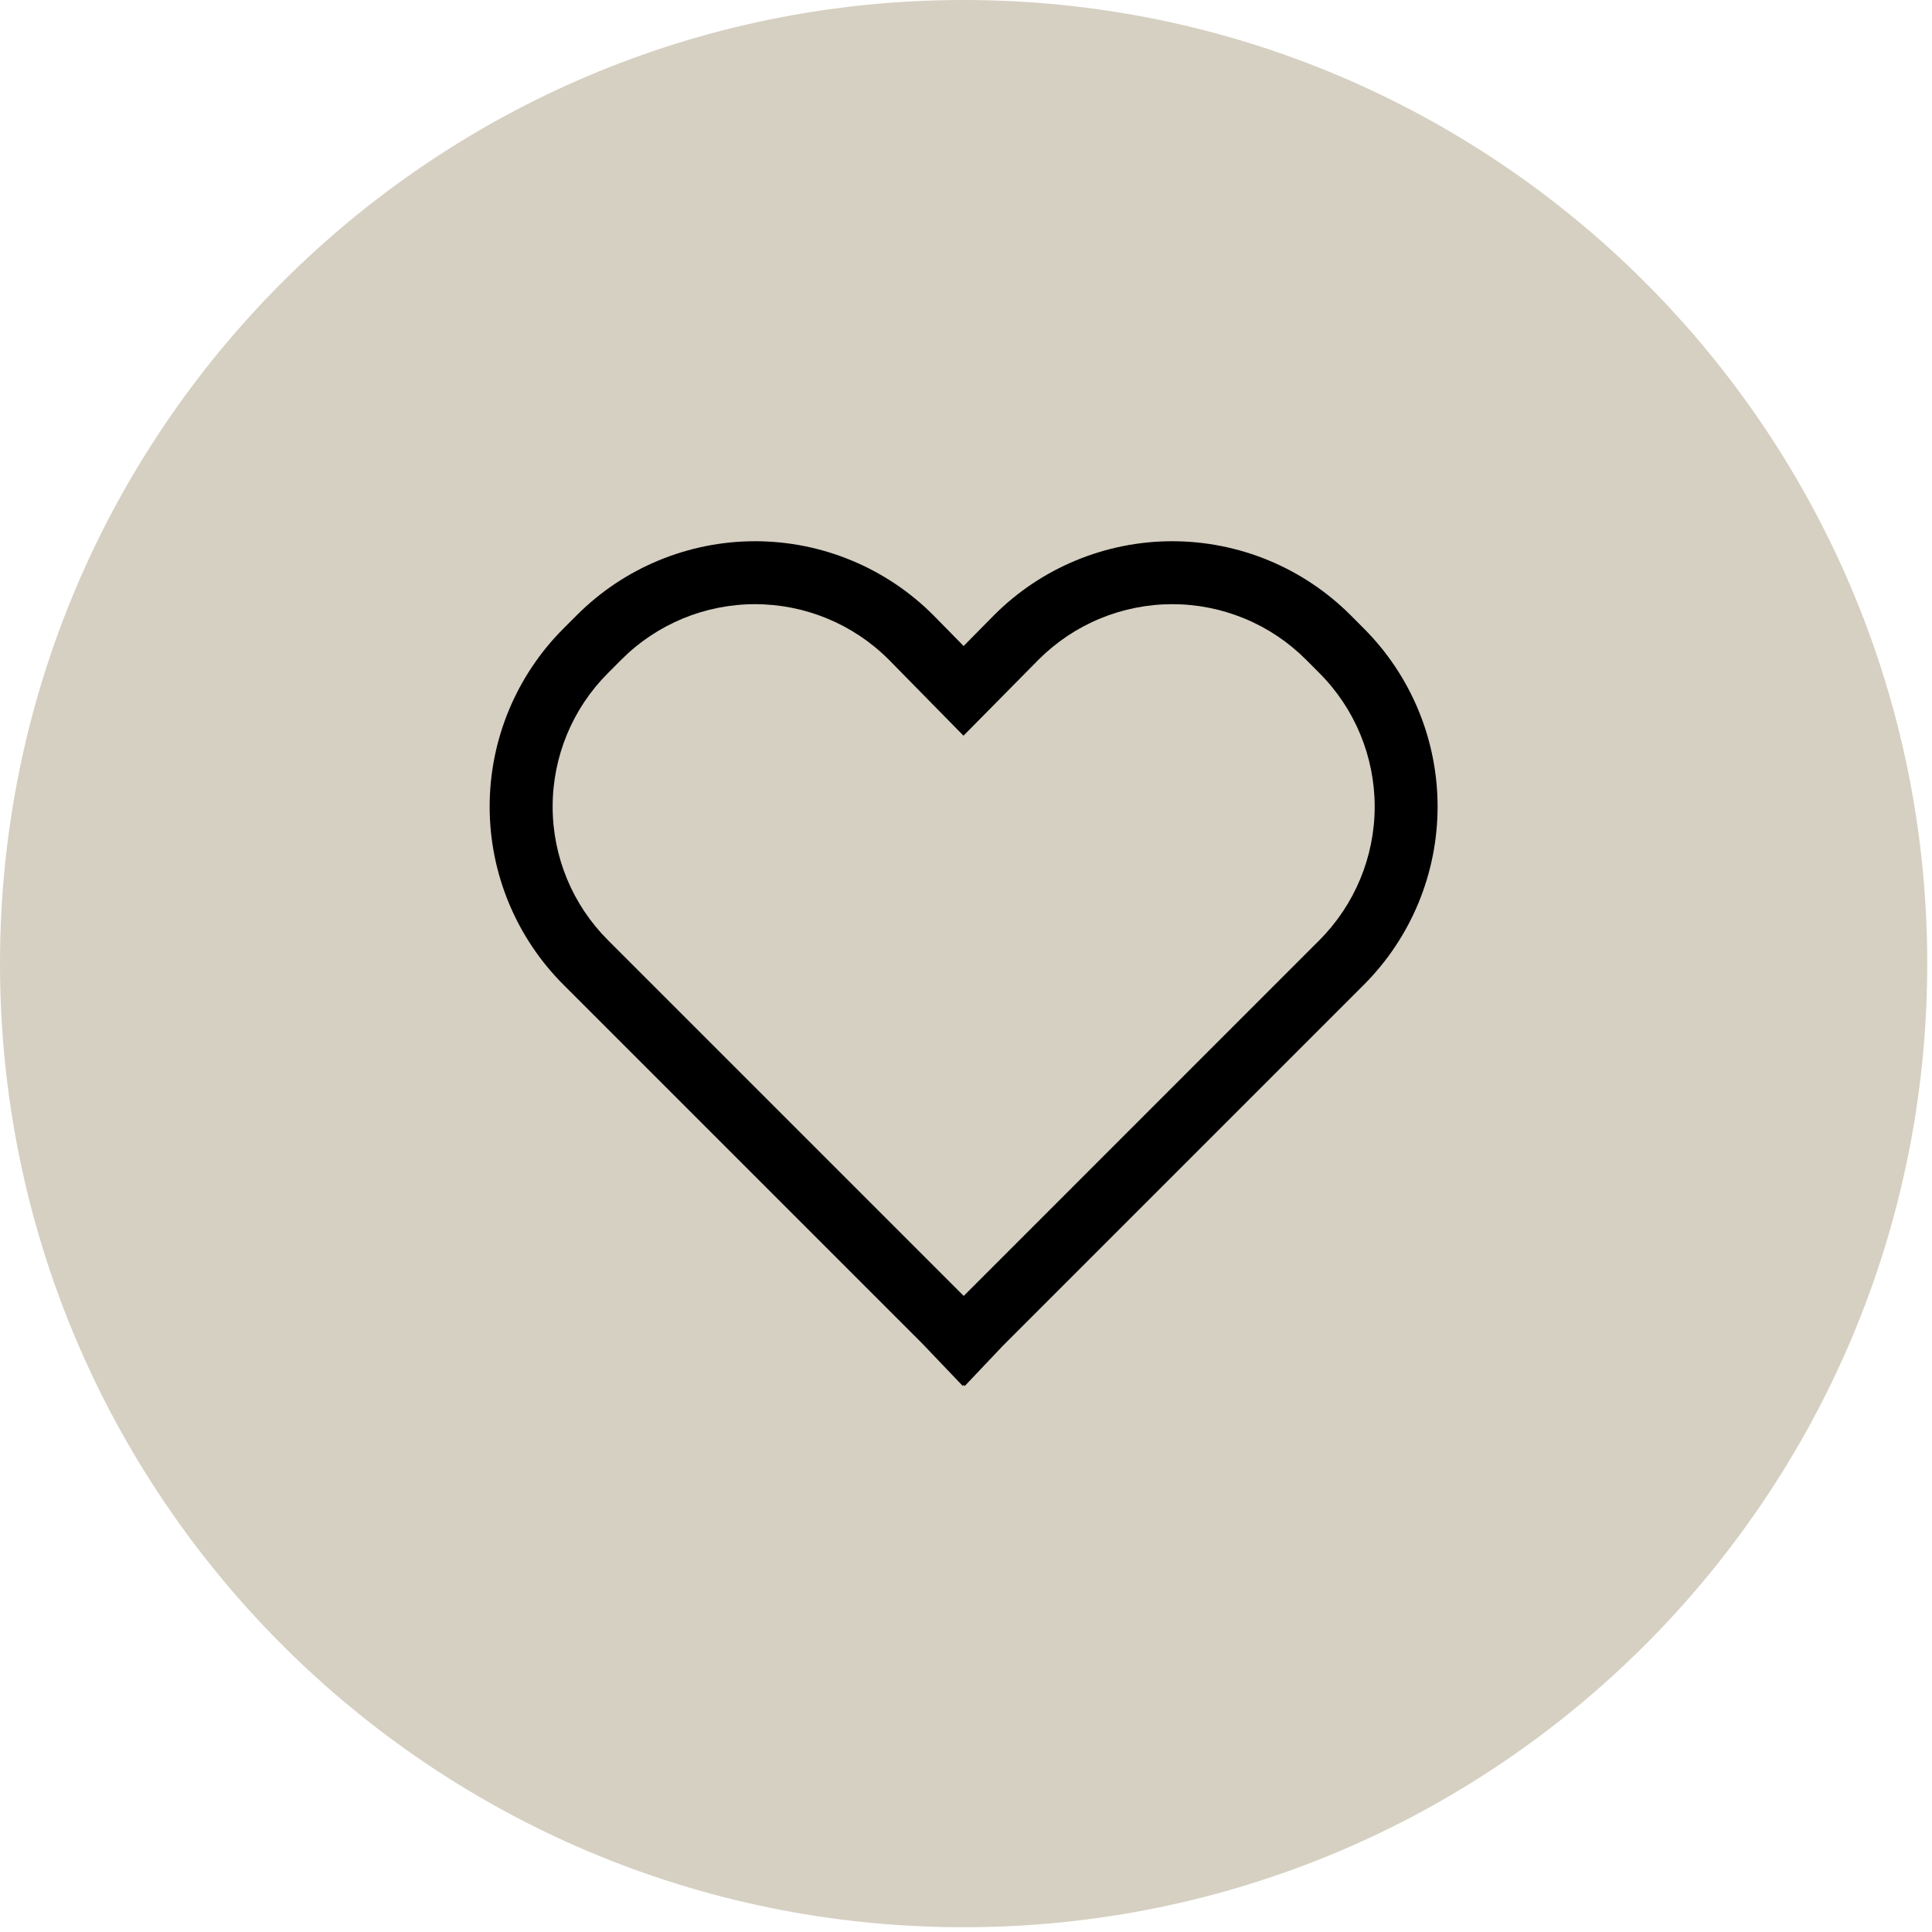
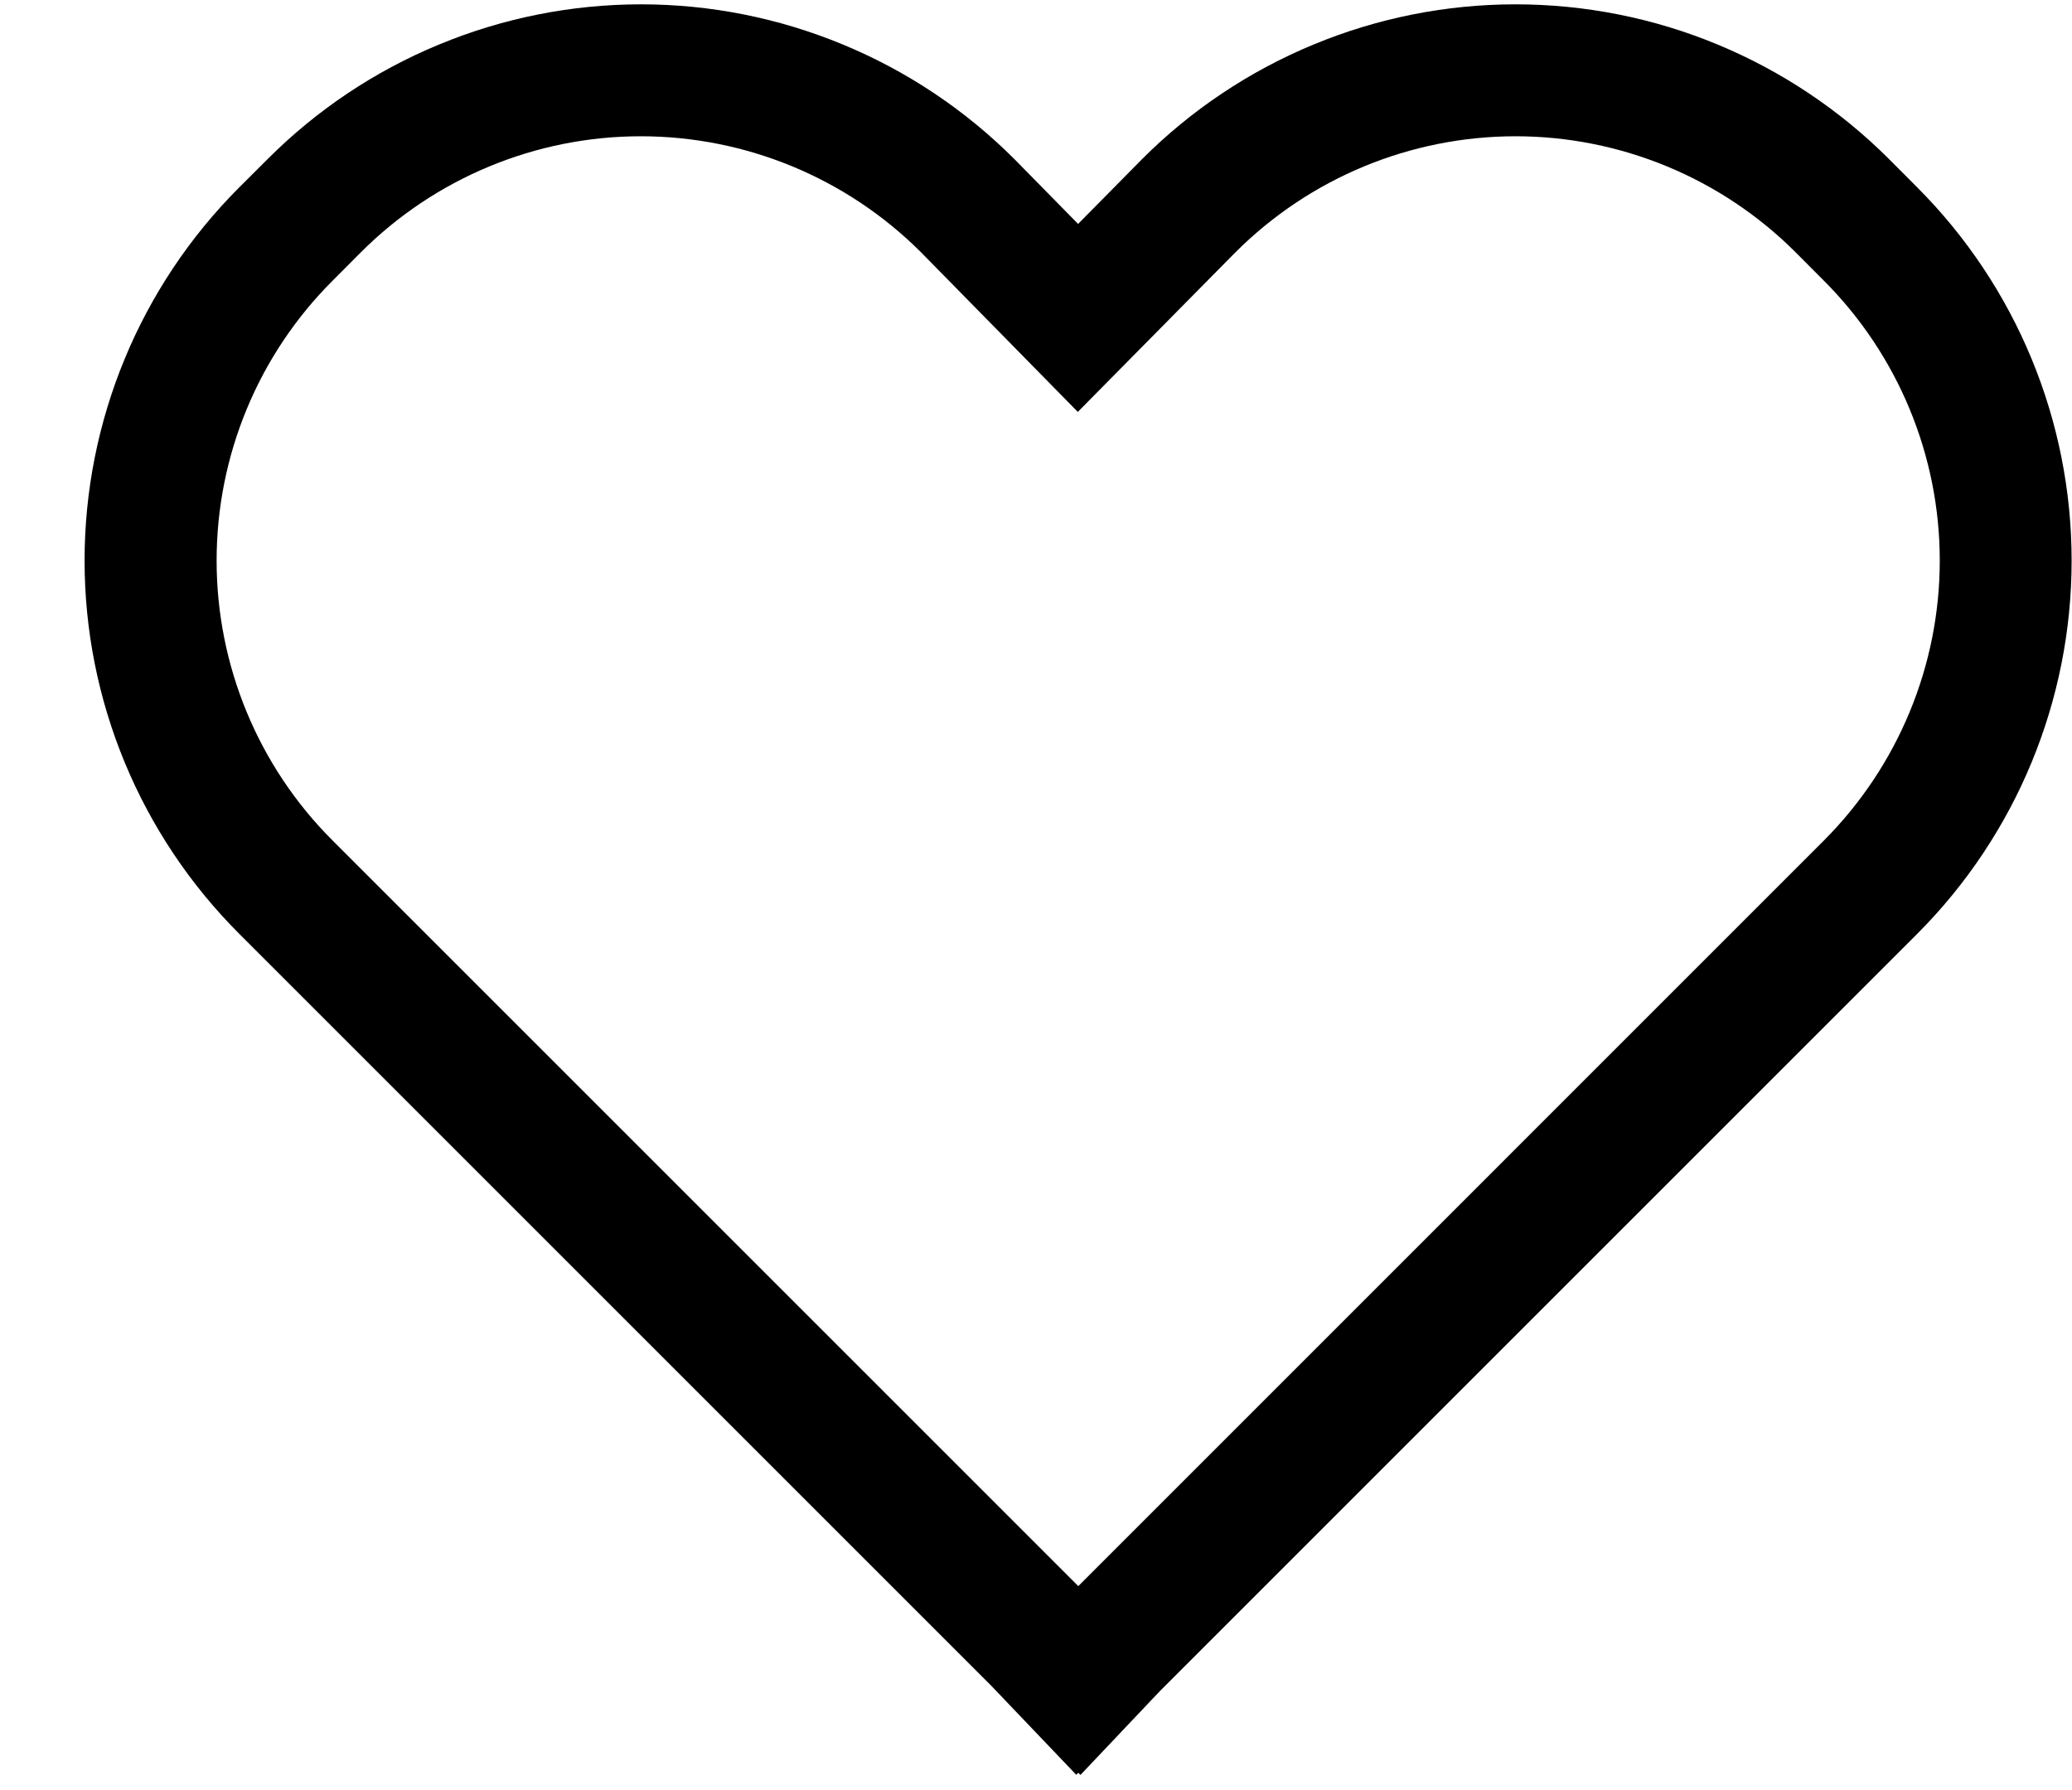
- <svg xmlns="http://www.w3.org/2000/svg" width="43" height="43" viewBox="0 0 43 43" fill="none">
-   <circle cx="21.447" cy="21.447" r="21.447" fill="#D6D0C2" />
-   <path d="M30.055 13.687C29.534 13.167 28.916 12.754 28.235 12.472C27.555 12.191 26.826 12.046 26.09 12.046C25.353 12.046 24.624 12.192 23.944 12.474C23.264 12.756 22.646 13.169 22.126 13.69L21.447 14.378L20.773 13.692L20.769 13.688C20.248 13.167 19.63 12.754 18.95 12.473C18.27 12.191 17.542 12.046 16.806 12.046C16.07 12.046 15.341 12.191 14.661 12.473C13.981 12.754 13.363 13.167 12.842 13.688L12.54 13.99C11.489 15.041 10.898 16.467 10.898 17.953C10.898 19.439 11.489 20.865 12.54 21.916L20.525 29.901L21.427 30.846L21.449 30.825L21.472 30.848L22.317 29.956L30.357 21.916C31.407 20.864 31.996 19.439 31.996 17.953C31.996 16.467 31.407 15.042 30.357 13.99L30.055 13.687ZM29.366 20.925L21.449 28.843L13.531 20.925C12.742 20.137 12.3 19.068 12.3 17.953C12.3 16.838 12.742 15.769 13.531 14.981L13.833 14.678C14.621 13.89 15.69 13.447 16.804 13.447C17.918 13.447 18.987 13.889 19.776 14.676L21.444 16.374L23.119 14.678C23.51 14.288 23.973 13.978 24.483 13.767C24.993 13.556 25.54 13.447 26.092 13.447C26.644 13.447 27.19 13.556 27.7 13.767C28.21 13.978 28.674 14.288 29.064 14.678L29.366 14.981C30.154 15.77 30.596 16.839 30.596 17.953C30.596 19.067 30.153 20.136 29.366 20.925Z" fill="black" />
+ <svg xmlns="http://www.w3.org/2000/svg" width="22" height="19" viewBox="0 0 22 19" fill="none">
+   <path d="M20.055 1.687C19.534 1.167 18.916 0.754 18.235 0.472C17.555 0.19 16.826 0.046 16.09 0.046C15.353 0.046 14.624 0.192 13.944 0.474C13.264 0.756 12.646 1.169 12.126 1.69L11.447 2.378L10.773 1.692L10.769 1.688C10.248 1.167 9.63 0.754 8.95 0.473C8.27 0.191 7.542 0.046 6.806 0.046C6.07 0.046 5.341 0.191 4.661 0.473C3.981 0.754 3.363 1.167 2.843 1.688L2.54 1.99C1.489 3.041 0.898 4.467 0.898 5.953C0.898 7.44 1.489 8.865 2.54 9.916L10.525 17.901L11.427 18.846L11.449 18.825L11.472 18.848L12.317 17.956L20.357 9.916C21.407 8.864 21.996 7.439 21.996 5.953C21.996 4.467 21.407 3.042 20.357 1.99L20.055 1.687ZM19.366 8.925L11.449 16.843L3.531 8.925C2.742 8.137 2.3 7.068 2.3 5.953C2.3 4.838 2.742 3.769 3.531 2.981L3.833 2.678C4.621 1.89 5.69 1.447 6.804 1.447C7.918 1.447 8.987 1.889 9.776 2.676L11.444 4.374L13.119 2.678C13.51 2.288 13.973 1.978 14.483 1.767C14.993 1.556 15.54 1.447 16.092 1.447C16.644 1.447 17.19 1.556 17.7 1.767C18.21 1.978 18.674 2.288 19.064 2.678L19.366 2.981C20.154 3.77 20.596 4.839 20.596 5.953C20.596 7.067 20.153 8.136 19.366 8.925Z" fill="black" />
</svg>
